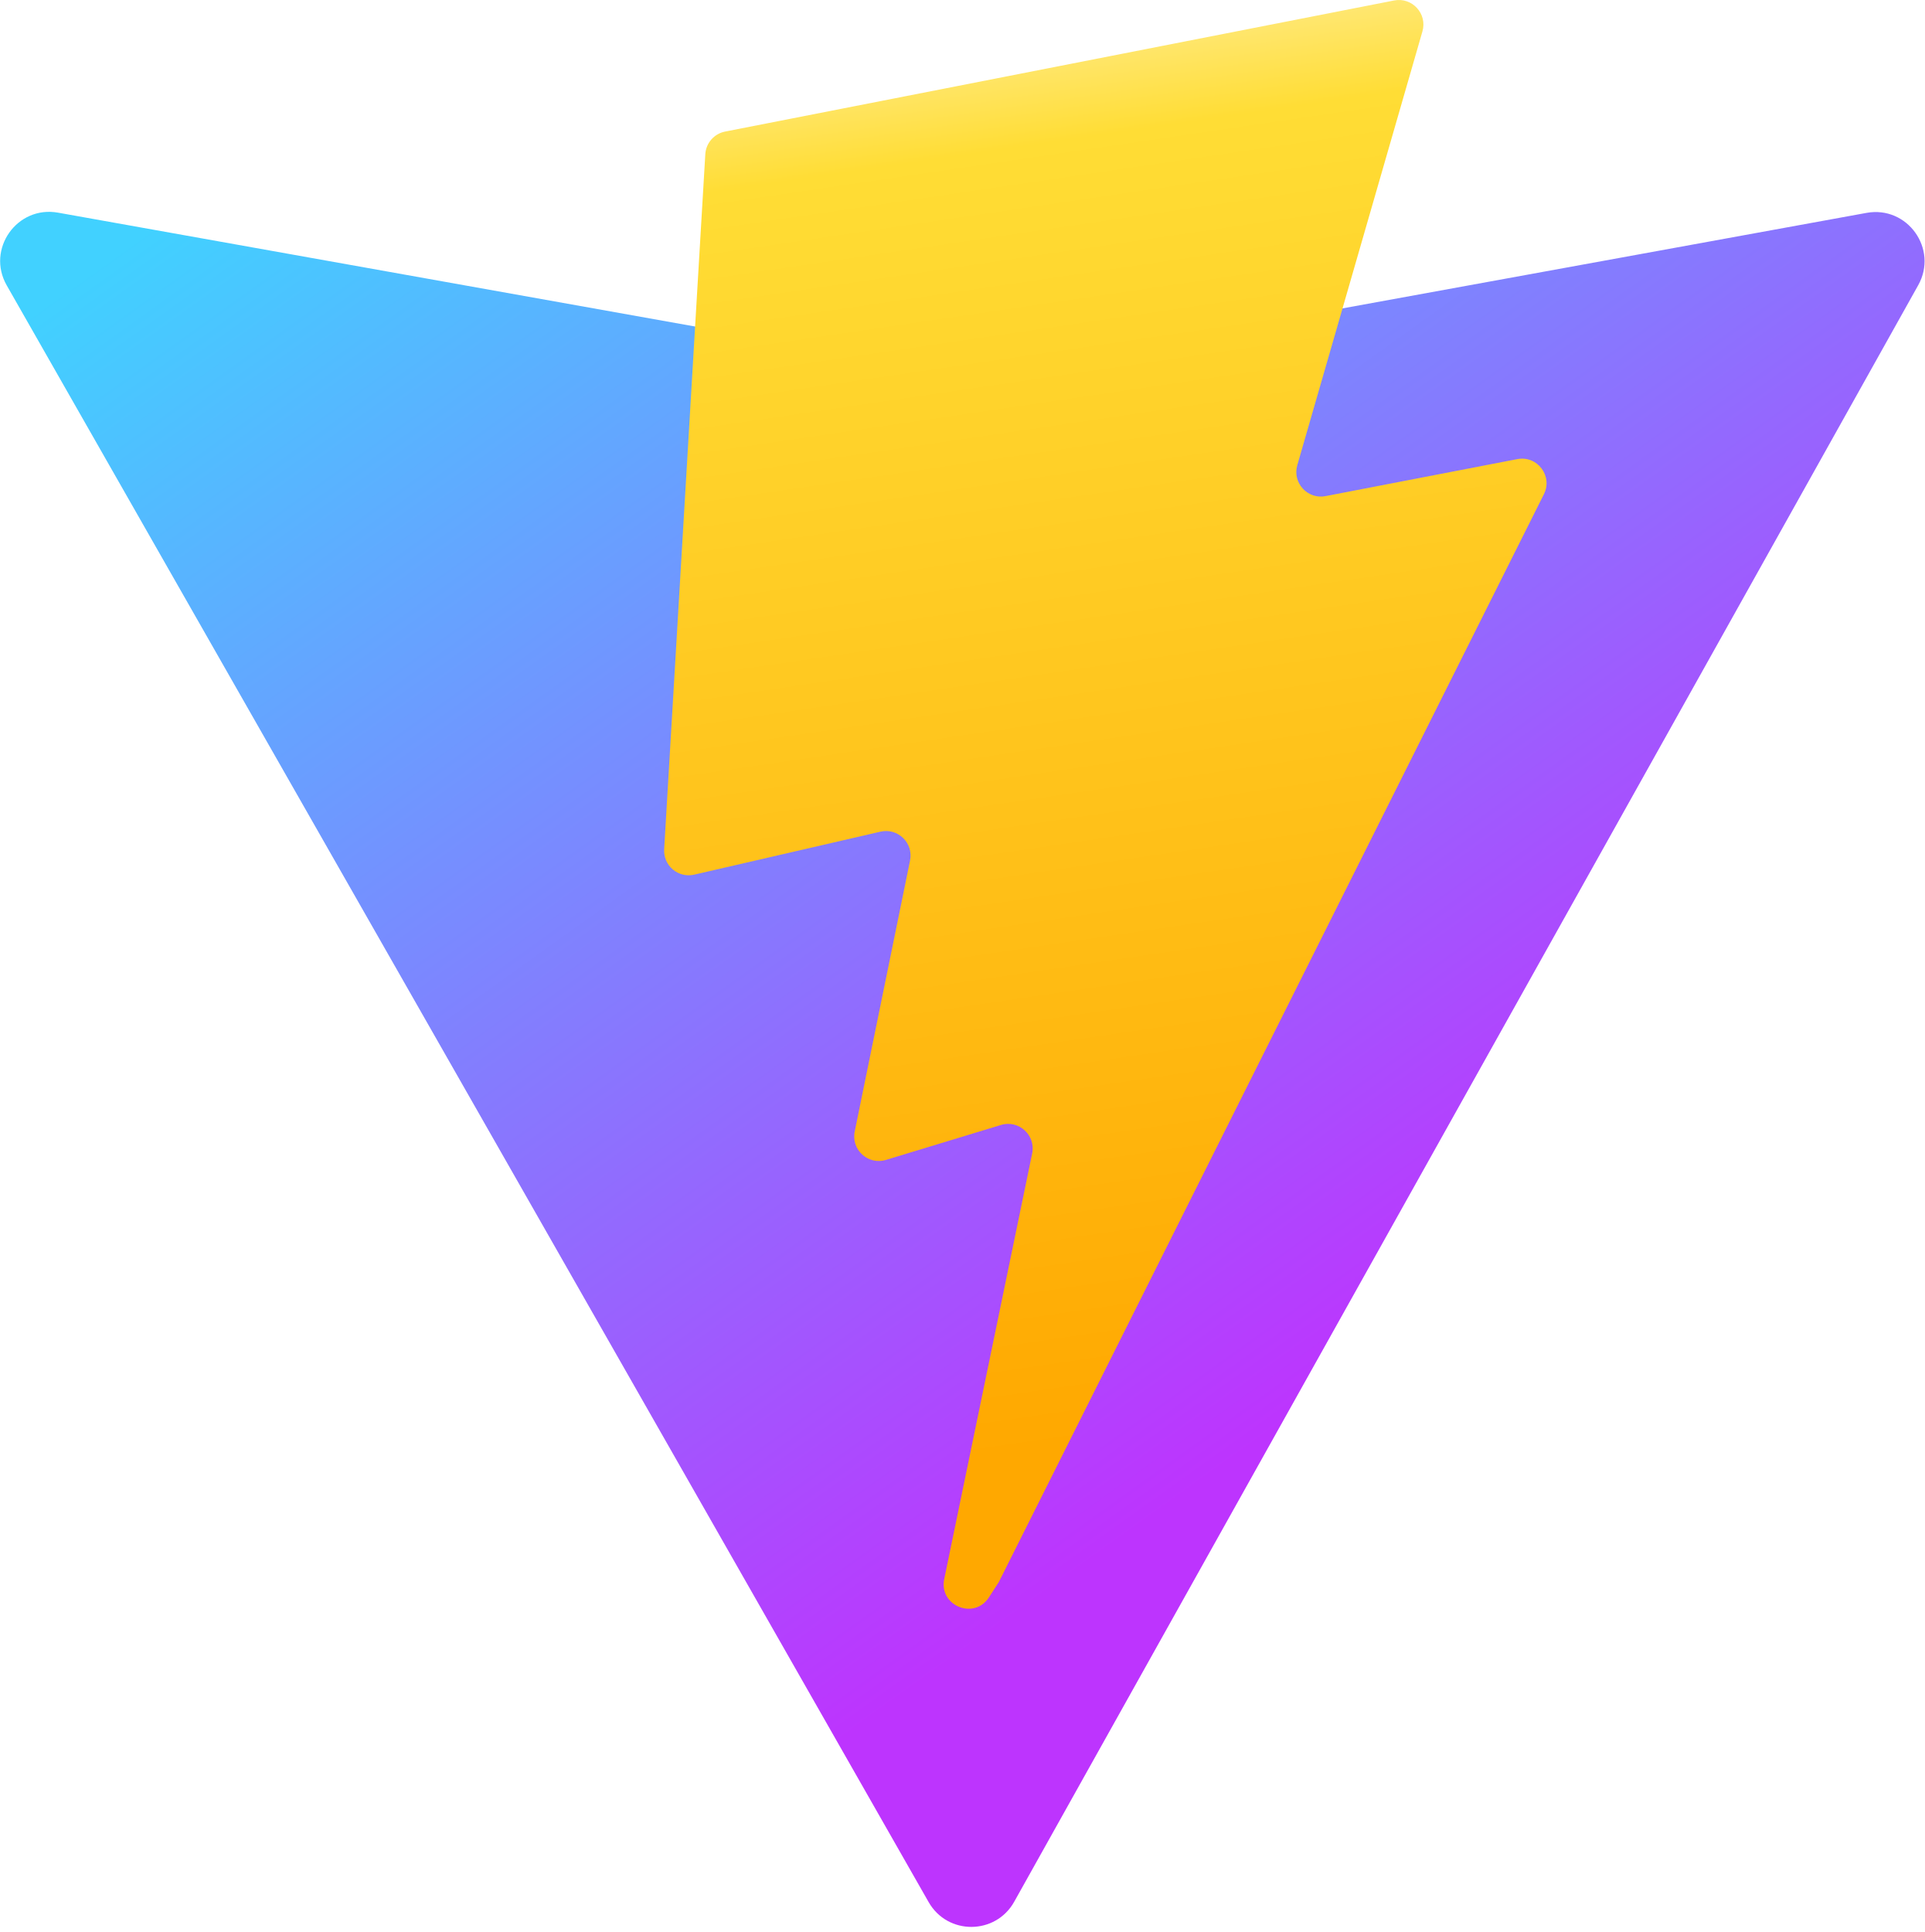
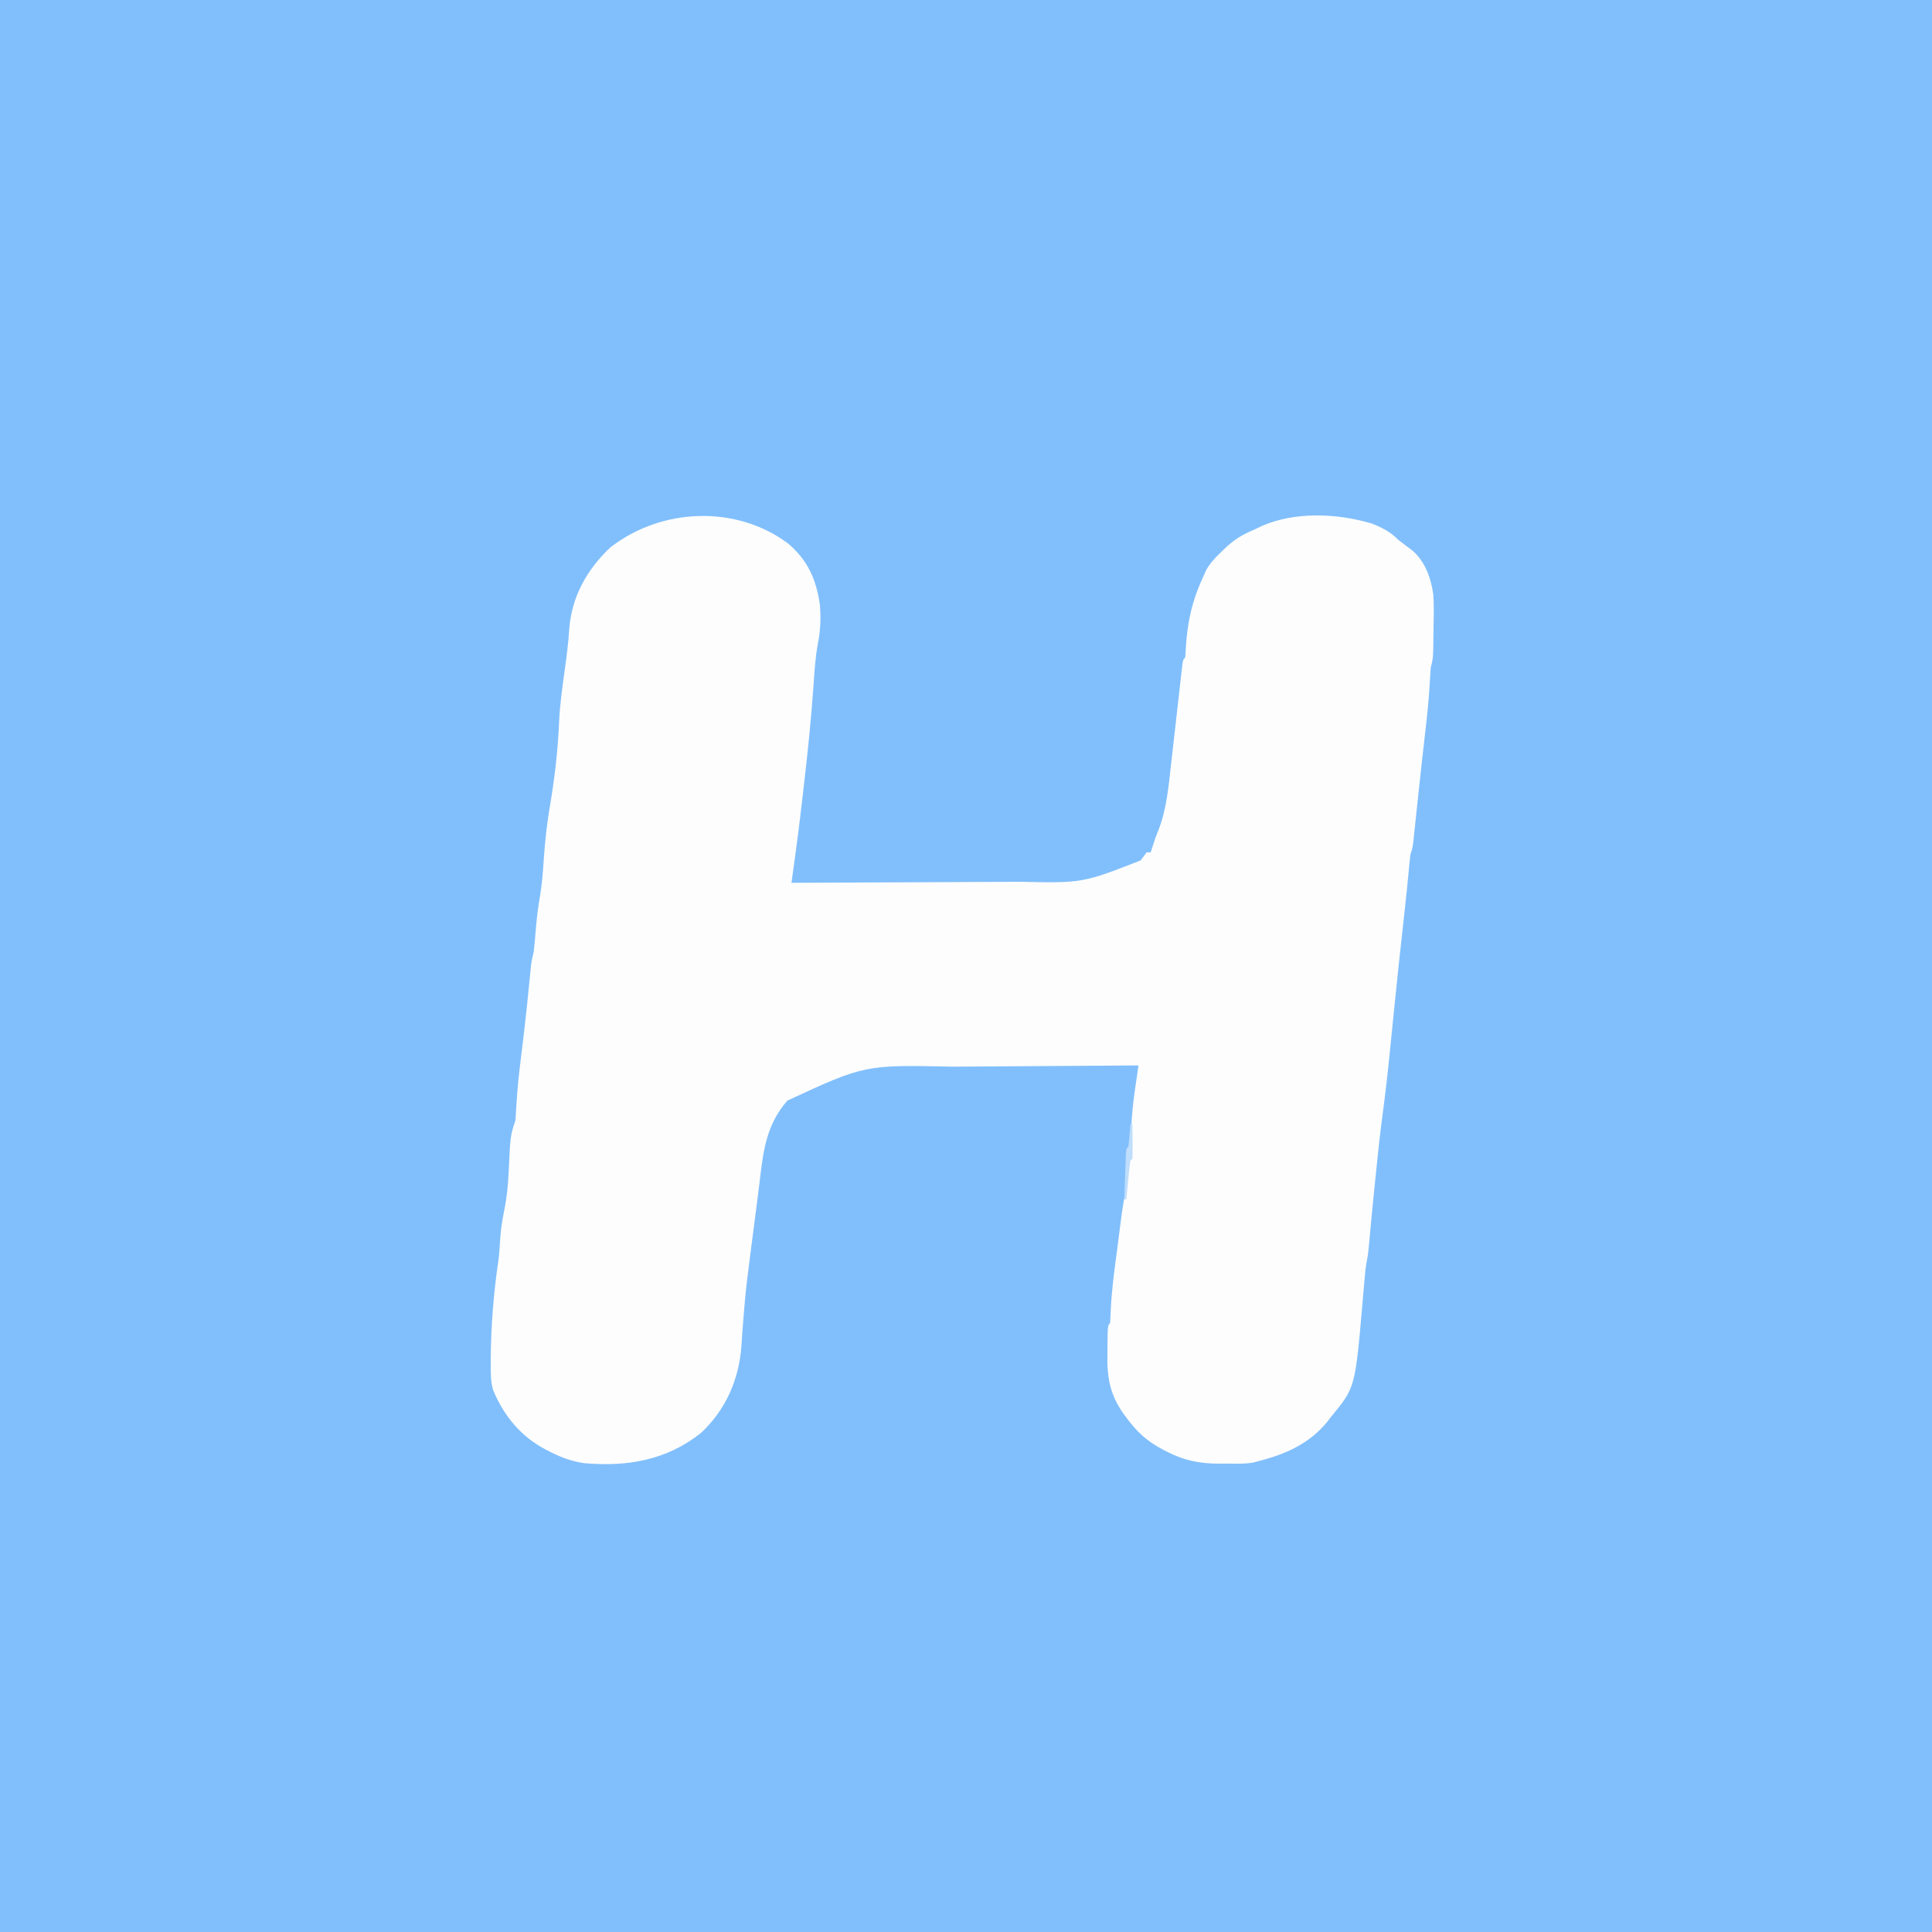
- <svg xmlns="http://www.w3.org/2000/svg" aria-hidden="true" role="img" class="iconify iconify--logos" width="31.88" height="32" preserveAspectRatio="xMidYMid meet" viewBox="0 0 256 257">
-   <defs>
-     <linearGradient id="IconifyId1813088fe1fbc01fb466" x1="-.828%" x2="57.636%" y1="7.652%" y2="78.411%">
-       <stop offset="0%" stop-color="#41D1FF" />
-       <stop offset="100%" stop-color="#BD34FE" />
-     </linearGradient>
-     <linearGradient id="IconifyId1813088fe1fbc01fb467" x1="43.376%" x2="50.316%" y1="2.242%" y2="89.03%">
-       <stop offset="0%" stop-color="#FFEA83" />
-       <stop offset="8.333%" stop-color="#FFDD35" />
-       <stop offset="100%" stop-color="#FFA800" />
-     </linearGradient>
-   </defs>
-   <path fill="url(#IconifyId1813088fe1fbc01fb466)" d="M255.153 37.938L134.897 252.976c-2.483 4.44-8.862 4.466-11.382.048L.875 37.958c-2.746-4.814 1.371-10.646 6.827-9.67l120.385 21.517a6.537 6.537 0 0 0 2.322-.004l117.867-21.483c5.438-.991 9.574 4.796 6.877 9.62Z" />
-   <path fill="url(#IconifyId1813088fe1fbc01fb467)" d="M185.432.063L96.44 17.501a3.268 3.268 0 0 0-2.634 3.014l-5.474 92.456a3.268 3.268 0 0 0 3.997 3.378l24.777-5.718c2.318-.535 4.413 1.507 3.936 3.838l-7.361 36.047c-.495 2.426 1.782 4.5 4.151 3.78l15.304-4.649c2.372-.72 4.652 1.36 4.15 3.788l-11.698 56.621c-.732 3.542 3.979 5.473 5.943 2.437l1.313-2.028l72.516-144.72c1.215-2.423-.88-5.186-3.54-4.672l-25.505 4.922c-2.396.462-4.435-1.77-3.759-4.114l16.646-57.705c.677-2.35-1.37-4.583-3.769-4.113Z" />
+ <svg xmlns="http://www.w3.org/2000/svg" version="1.1" width="952" height="952">
+   <path d="M0 0 C314.16 0 628.32 0 952 0 C952 314.16 952 628.32 952 952 C637.84 952 323.68 952 0 952 C0 637.84 0 323.68 0 0 Z " fill="#81BFFC" transform="translate(0,0)" />
+   <path d="M0 0 C9.77 8.251 13.973 17.789 15.75 30.25 C16.283 36.738 16.072 42.763 14.805 49.141 C13.538 55.835 13.117 62.563 12.66 69.349 C11.494 86.37 9.725 103.305 7.75 120.25 C7.624 121.333 7.499 122.417 7.37 123.533 C7 126.71 6.626 129.886 6.25 133.062 C6.144 133.966 6.038 134.869 5.928 135.8 C4.666 146.3 3.193 156.773 1.75 167.25 C19.693 167.189 37.636 167.112 55.579 167.014 C63.912 166.97 72.245 166.93 80.578 166.904 C87.849 166.88 95.12 166.847 102.392 166.801 C106.234 166.778 110.077 166.759 113.919 166.752 C145.187 167.399 145.187 167.399 173.75 156.25 C174.782 154.942 175.793 153.615 176.75 152.25 C177.41 152.25 178.07 152.25 178.75 152.25 C178.943 151.658 179.137 151.067 179.336 150.457 C179.727 149.272 179.727 149.272 180.125 148.062 C180.508 146.897 180.508 146.897 180.898 145.707 C181.453 144.107 182.055 142.522 182.71 140.959 C186.6 130.83 187.577 119.849 188.758 109.141 C188.93 107.637 189.102 106.133 189.276 104.63 C189.726 100.718 190.167 96.806 190.606 92.893 C191.314 86.59 192.031 80.288 192.754 73.987 C193.005 71.791 193.25 69.594 193.494 67.398 C193.646 66.065 193.798 64.732 193.95 63.399 C194.081 62.233 194.211 61.066 194.346 59.864 C194.75 57.25 194.75 57.25 195.75 56.25 C195.893 54.828 195.979 53.4 196.039 51.973 C196.781 38.874 199.163 28.115 204.75 16.25 C205.206 15.212 205.663 14.175 206.133 13.105 C208.038 9.741 210.42 7.212 213.188 4.562 C213.904 3.854 213.904 3.854 214.635 3.131 C219.432 -1.561 223.532 -4.193 229.75 -6.75 C230.829 -7.28 231.908 -7.81 233.02 -8.355 C249.587 -15.753 270.501 -14.914 287.75 -9.75 C292.844 -7.755 296.931 -5.667 300.75 -1.75 C303.007 0.012 305.298 1.723 307.594 3.434 C313.921 8.764 316.997 17.284 318.016 25.361 C318.378 30.534 318.256 35.696 318.125 40.875 C318.108 42.415 318.094 43.956 318.082 45.496 C317.949 56.575 317.949 56.575 316.75 61.25 C316.566 63.65 316.422 66.053 316.301 68.457 C315.824 76.992 314.922 85.448 313.938 93.938 C313.579 97.075 313.223 100.213 312.867 103.352 C312.73 104.553 312.73 104.553 312.59 105.779 C311.912 111.754 311.265 117.731 310.633 123.711 C310.497 124.987 310.497 124.987 310.359 126.289 C310.006 129.614 309.653 132.94 309.307 136.266 C309.068 138.554 308.825 140.842 308.582 143.129 C308.445 144.434 308.308 145.739 308.167 147.084 C307.75 150.25 307.75 150.25 306.75 153.25 C306.562 154.591 306.411 155.937 306.285 157.285 C306.209 158.084 306.132 158.884 306.053 159.707 C305.934 160.997 305.934 160.997 305.812 162.312 C305.636 164.147 305.459 165.982 305.281 167.816 C305.192 168.737 305.103 169.658 305.012 170.606 C304.644 174.324 304.233 178.037 303.812 181.75 C301.965 198.204 300.205 214.666 298.551 231.141 C298.334 233.288 298.118 235.435 297.902 237.582 C297.477 241.796 297.057 246.01 296.639 250.225 C295.546 261.149 294.294 272.034 292.837 282.915 C291.599 292.217 290.617 301.538 289.688 310.875 C289.516 312.57 289.344 314.264 289.173 315.958 C288.183 325.743 287.213 335.53 286.345 345.327 C286.094 348.093 285.842 350.815 285.268 353.535 C284.642 356.817 284.352 360.066 284.066 363.395 C284.006 364.082 283.946 364.769 283.883 365.478 C283.627 368.391 283.377 371.305 283.128 374.219 C279.528 415.987 279.528 415.987 267.75 430.25 C267.104 431.092 266.458 431.934 265.793 432.801 C256.882 443.696 245.146 448.872 231.75 452.25 C231.143 452.426 230.537 452.602 229.911 452.783 C225.387 453.761 220.672 453.435 216.062 453.438 C215.011 453.45 213.96 453.462 212.877 453.475 C203.103 453.493 195.305 451.998 186.625 447.5 C185.925 447.139 185.225 446.777 184.503 446.405 C176.629 442.243 171.829 437.631 166.562 430.5 C166.146 429.94 165.729 429.379 165.299 428.802 C158.445 419.093 157.164 410.46 157.438 398.688 C157.447 397.406 157.457 396.124 157.467 394.803 C157.581 385.419 157.581 385.419 158.75 384.25 C158.917 381.872 159.032 379.506 159.125 377.125 C159.617 366.982 160.998 356.991 162.386 346.938 C162.899 343.151 163.356 339.357 163.812 335.562 C164.49 330.058 165.354 324.614 166.312 319.152 C166.943 314.967 167.236 310.773 167.504 306.551 C167.75 304.25 167.75 304.25 168.75 303.25 C168.872 301.644 168.93 300.032 168.961 298.422 C168.989 297.392 169.018 296.362 169.047 295.301 C169.097 293.179 169.142 291.056 169.18 288.934 C169.394 281.613 170.207 274.522 171.28 267.282 C171.421 266.314 171.562 265.347 171.707 264.349 C172.052 261.983 172.4 259.616 172.75 257.25 C158.118 257.334 143.487 257.43 128.856 257.538 C122.06 257.587 115.264 257.634 108.468 257.672 C101.893 257.709 95.318 257.756 88.743 257.808 C86.252 257.826 83.76 257.842 81.268 257.853 C37.906 256.916 37.906 256.916 -0.25 274.562 C-9.991 285.657 -12.022 297.905 -13.656 312.184 C-14.345 318.185 -15.141 324.172 -15.924 330.162 C-16.543 334.917 -17.152 339.674 -17.761 344.431 C-18.065 346.805 -18.37 349.18 -18.677 351.554 C-19.062 354.556 -19.44 357.559 -19.812 360.562 C-19.934 361.538 -20.055 362.513 -20.18 363.518 C-20.909 369.639 -21.465 375.757 -21.926 381.902 C-22.044 383.423 -22.163 384.945 -22.281 386.466 C-22.509 389.406 -22.711 392.347 -22.897 395.29 C-24.083 411.937 -30.546 426.853 -42.887 438.379 C-59.822 451.787 -79.061 455.073 -100.25 453.25 C-106.44 452.369 -111.773 450.415 -117.312 447.562 C-118.356 447.03 -118.356 447.03 -119.42 446.486 C-131.646 440.048 -139.932 429.973 -145.25 417.25 C-146.517 412.886 -146.442 408.703 -146.438 404.188 C-146.437 403.278 -146.436 402.368 -146.435 401.431 C-146.298 385.418 -145.025 369.348 -142.68 353.508 C-142.231 350.106 -142.004 346.738 -141.812 343.312 C-141.5 338.252 -140.77 333.397 -139.75 328.438 C-138.467 322.155 -137.878 316.037 -137.594 309.637 C-136.77 291.81 -136.77 291.81 -134.25 284.25 C-134.064 281.861 -133.923 279.468 -133.805 277.074 C-133.381 269.394 -132.584 261.798 -131.636 254.165 C-131.181 250.501 -130.741 246.834 -130.301 243.168 C-130.212 242.427 -130.123 241.686 -130.031 240.923 C-128.97 232.023 -128.074 223.107 -127.202 214.187 C-127.09 213.066 -126.978 211.944 -126.863 210.789 C-126.768 209.811 -126.673 208.834 -126.575 207.827 C-126.288 205.552 -125.811 203.467 -125.25 201.25 C-125.066 199.732 -124.913 198.211 -124.785 196.688 C-124.668 195.367 -124.668 195.367 -124.549 194.02 C-124.394 192.205 -124.24 190.389 -124.088 188.574 C-123.662 183.784 -123.082 179.084 -122.242 174.348 C-121.165 168.142 -120.708 161.968 -120.312 155.688 C-119.719 147.184 -118.862 138.846 -117.43 130.445 C-115.029 116.258 -113.284 101.95 -112.734 87.569 C-112.297 78.492 -110.945 69.496 -109.709 60.5 C-108.882 54.422 -108.151 48.392 -107.75 42.27 C-106.631 26.514 -99.064 12.89 -87.602 2.09 C-62.516 -17.537 -25.64 -19.085 0 0 Z " fill="#FDFDFD" transform="translate(388.25,267.75)" />
+   <path d="M0 0 C0.33 0 0.66 0 1 0 C1.027 2.813 1.047 5.625 1.062 8.438 C1.071 9.24 1.079 10.042 1.088 10.869 C1.097 12.913 1.052 14.957 1 17 C0.67 17.33 0.34 17.66 0 18 C-0.226 19.411 -0.394 20.832 -0.535 22.254 C-0.622 23.108 -0.709 23.962 -0.799 24.842 C-0.886 25.74 -0.973 26.637 -1.062 27.562 C-1.153 28.464 -1.244 29.366 -1.338 30.295 C-1.563 32.53 -1.783 34.765 -2 37 C-2.33 37 -2.66 37 -3 37 C-2.862 32.854 -2.713 28.708 -2.562 24.562 C-2.523 23.378 -2.484 22.194 -2.443 20.975 C-2.401 19.85 -2.36 18.725 -2.316 17.566 C-2.28 16.524 -2.243 15.482 -2.205 14.408 C-2 12 -2 12 -1 11 C-0.766 9.151 -0.587 7.295 -0.438 5.438 C-0.354 4.426 -0.27 3.414 -0.184 2.371 C-0.123 1.589 -0.062 0.806 0 0 Z " fill="#BFDDFC" transform="translate(557,554)" />
</svg>
